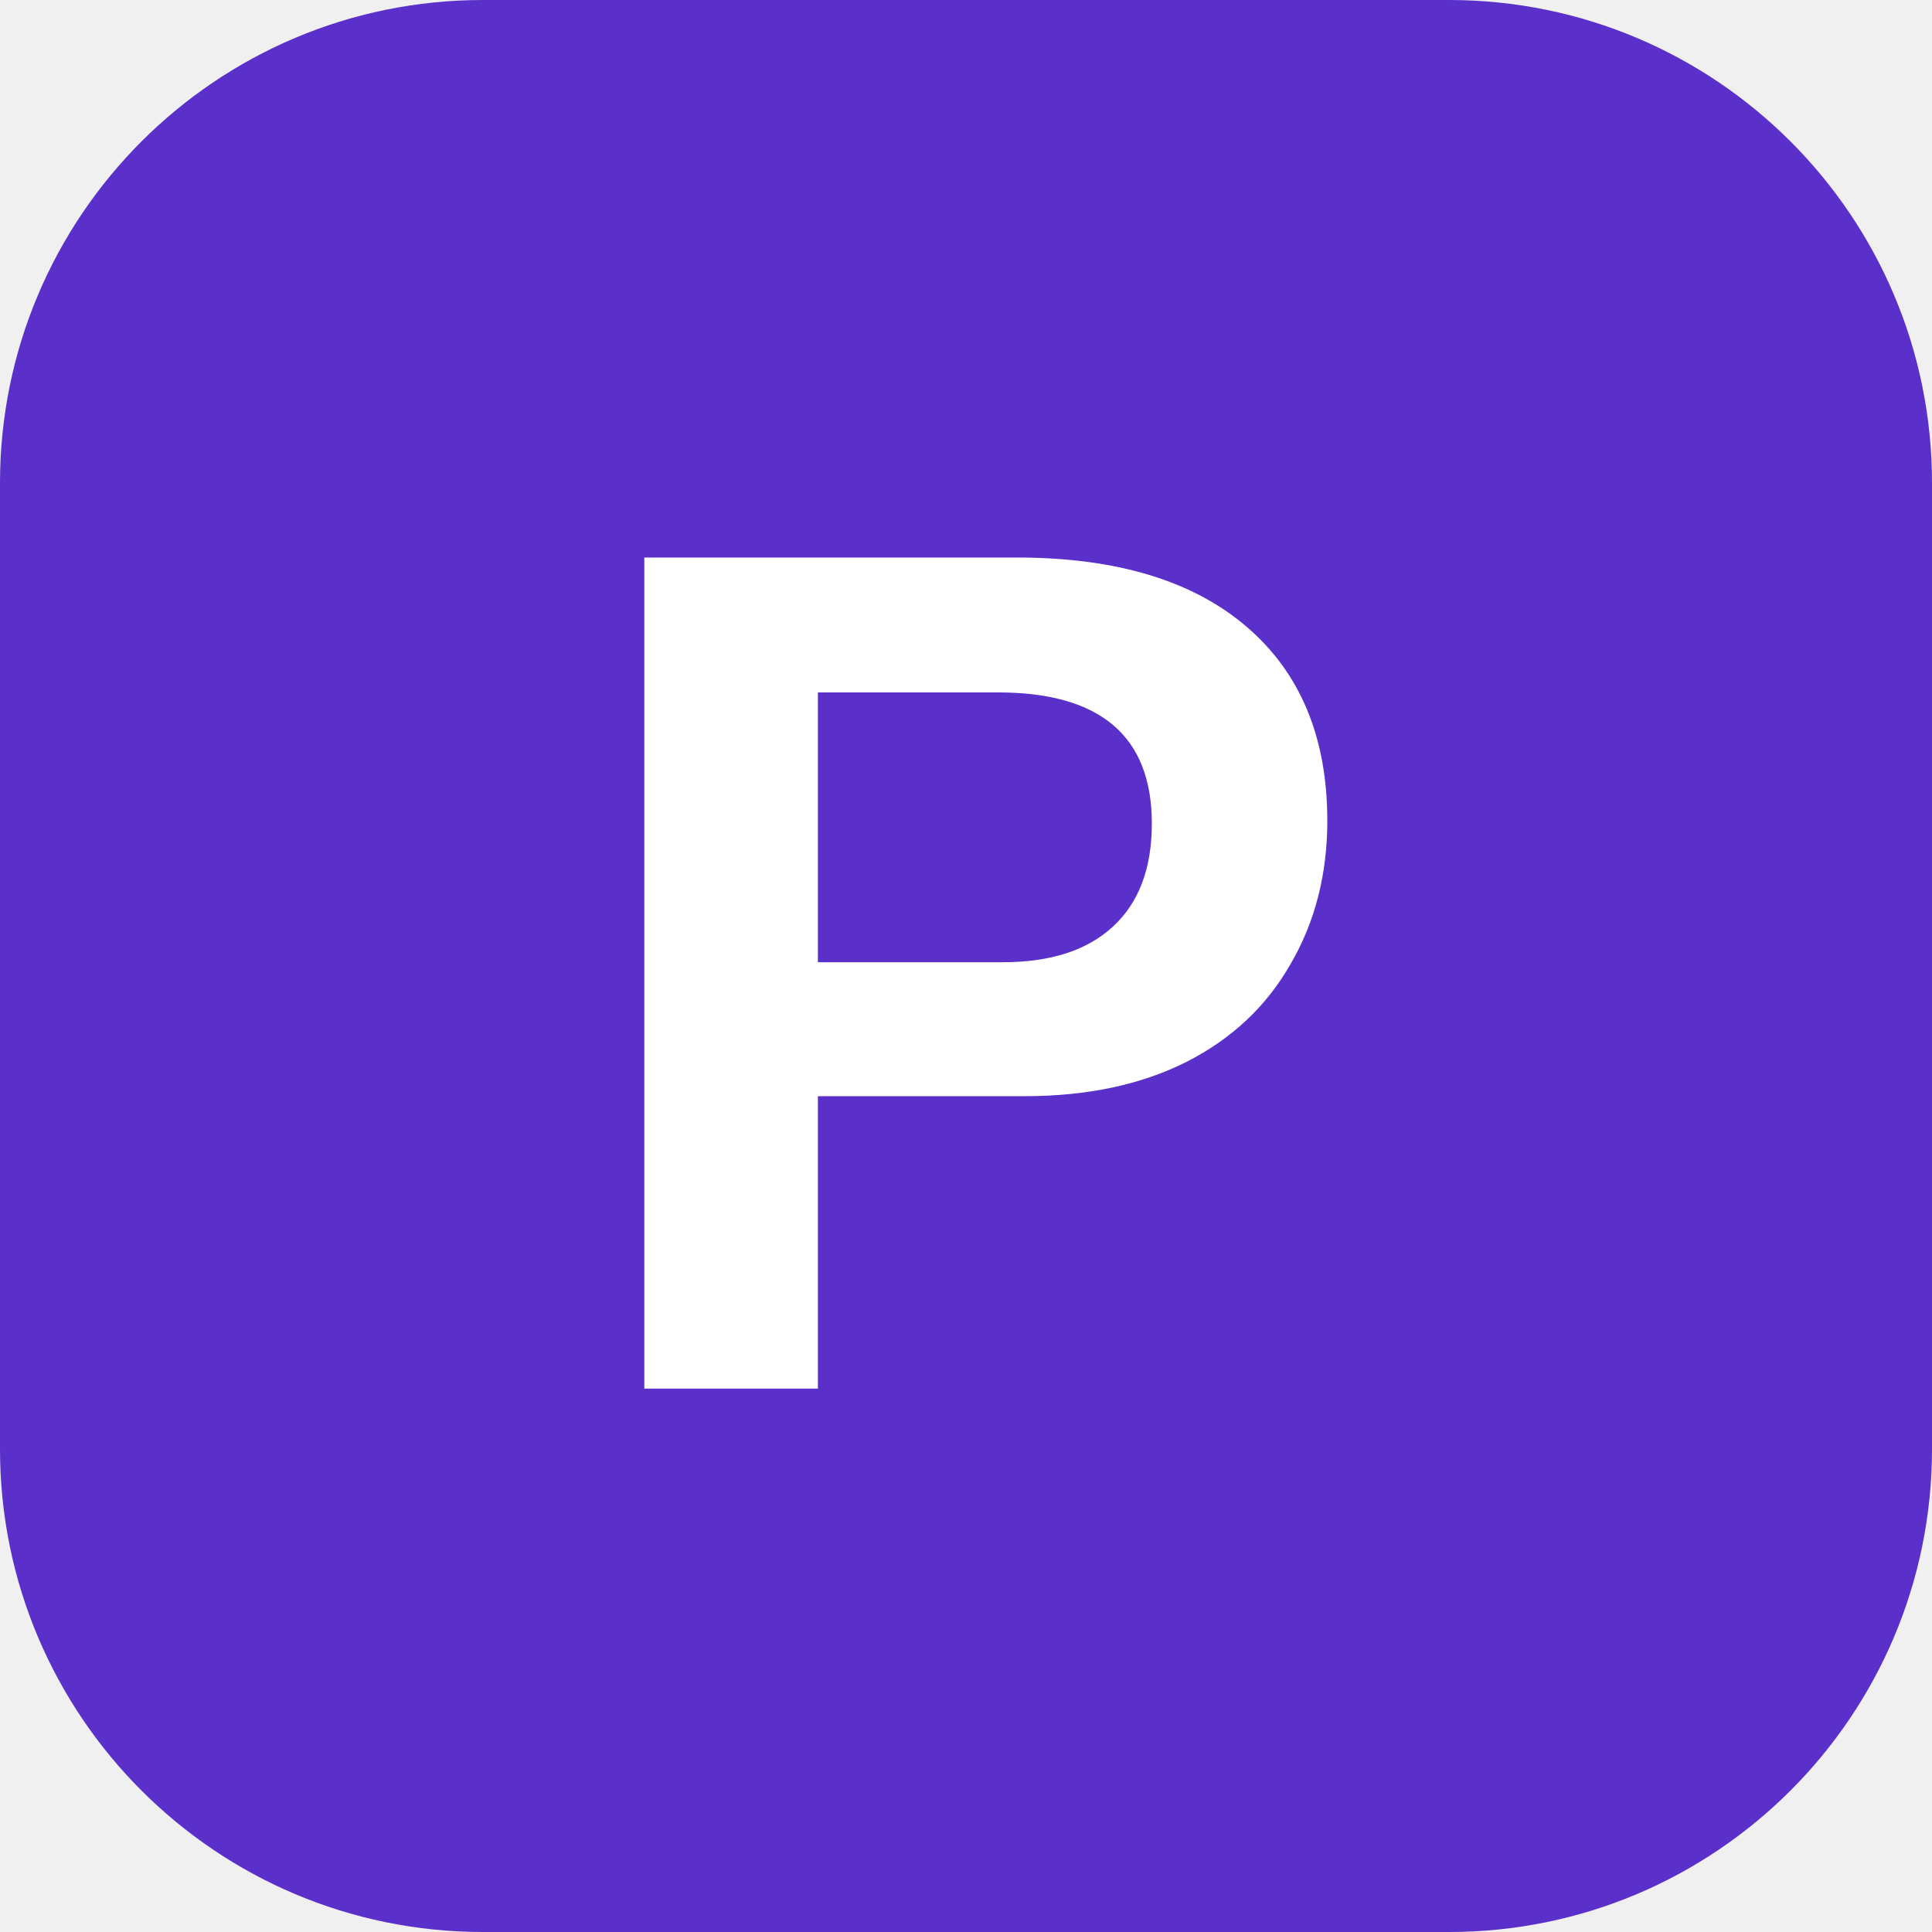
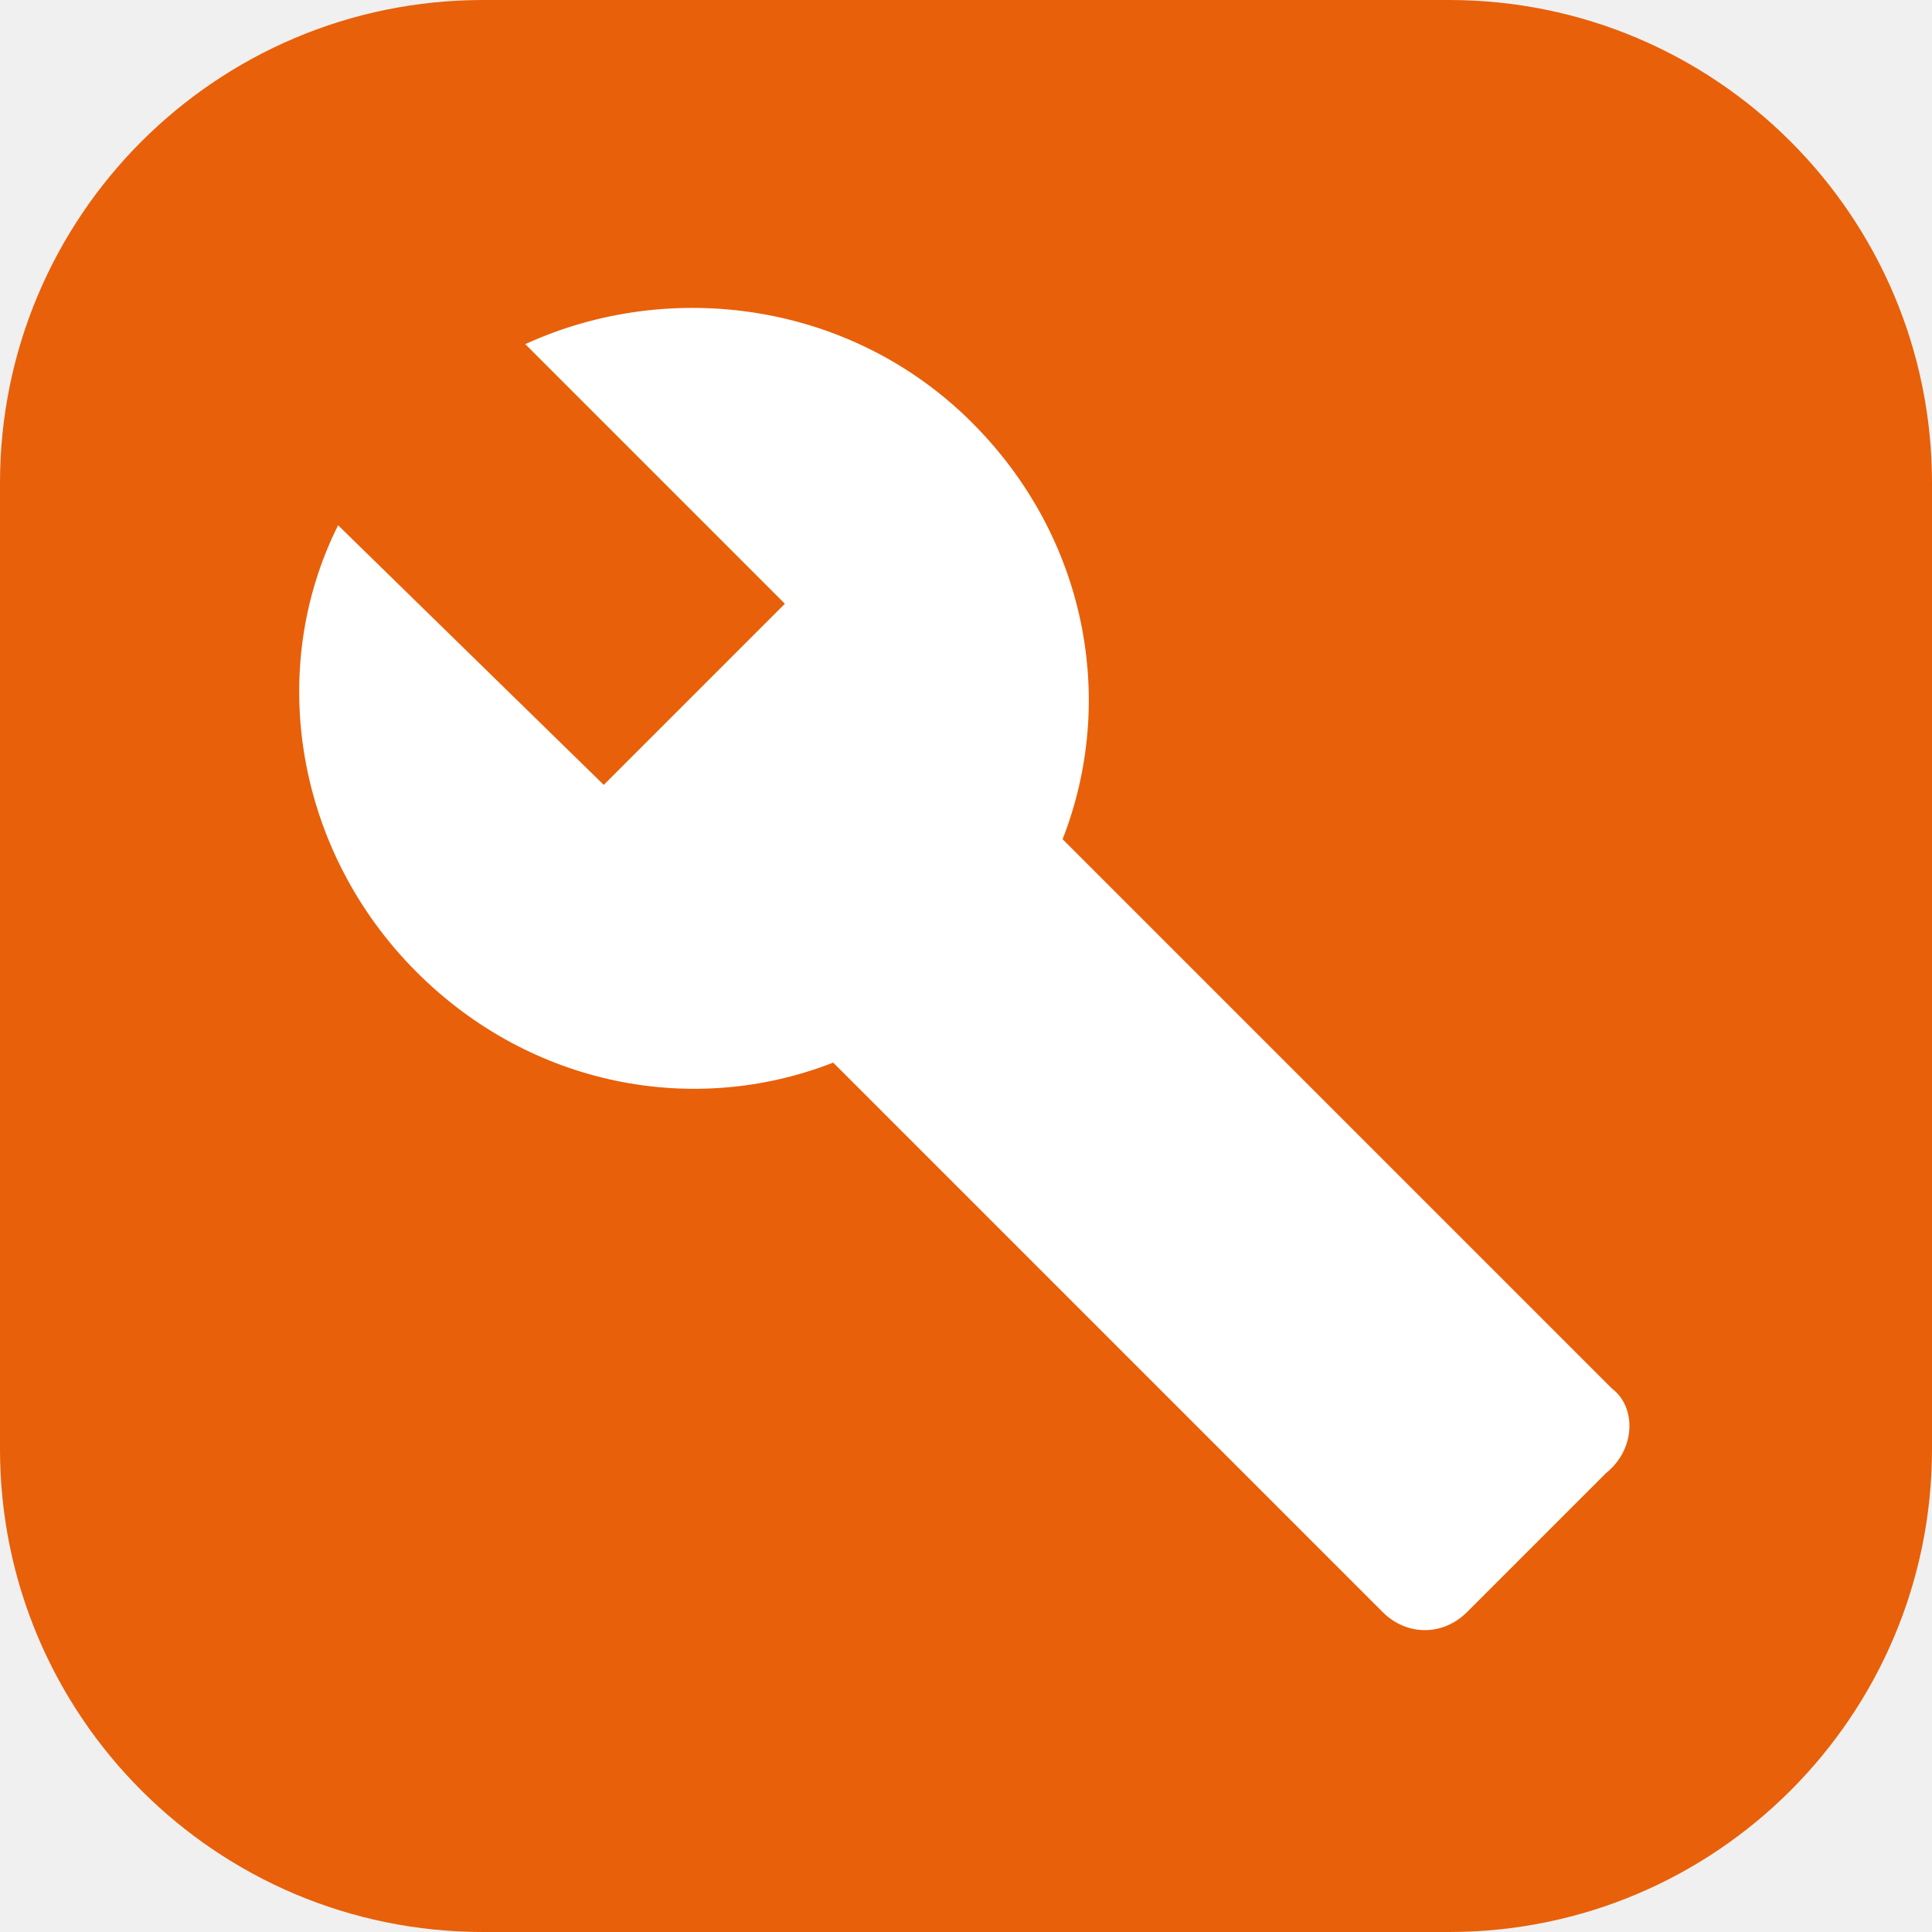
<svg xmlns="http://www.w3.org/2000/svg" viewBox="0 0 32 32">
-   <rect width="32" height="32" rx="8" fill="#5b2fc9" />
-   <text x="16" y="23" font-family="Arial,sans-serif" font-size="20" font-weight="900" text-anchor="middle" fill="white">P</text>
+   <rect width="32" height="32" rx="8" fill="#e8600a" />
+   <path d="M26.7 23l-9.1-9.1c.9-2.3.4-5-1.5-6.9-2-2-5-2.4-7.4-1.3L13 10l-3 3-4.4-4.3C4.4 11.1 4.9 14.1 6.9 16.1c1.9 1.9 4.6 2.4 6.9 1.5l9.1 9.1c.4.4 1 .4 1.4 0l2.3-2.3c.5-.4.5-1.1.1-1.4z" fill="#fff" />
</svg>
